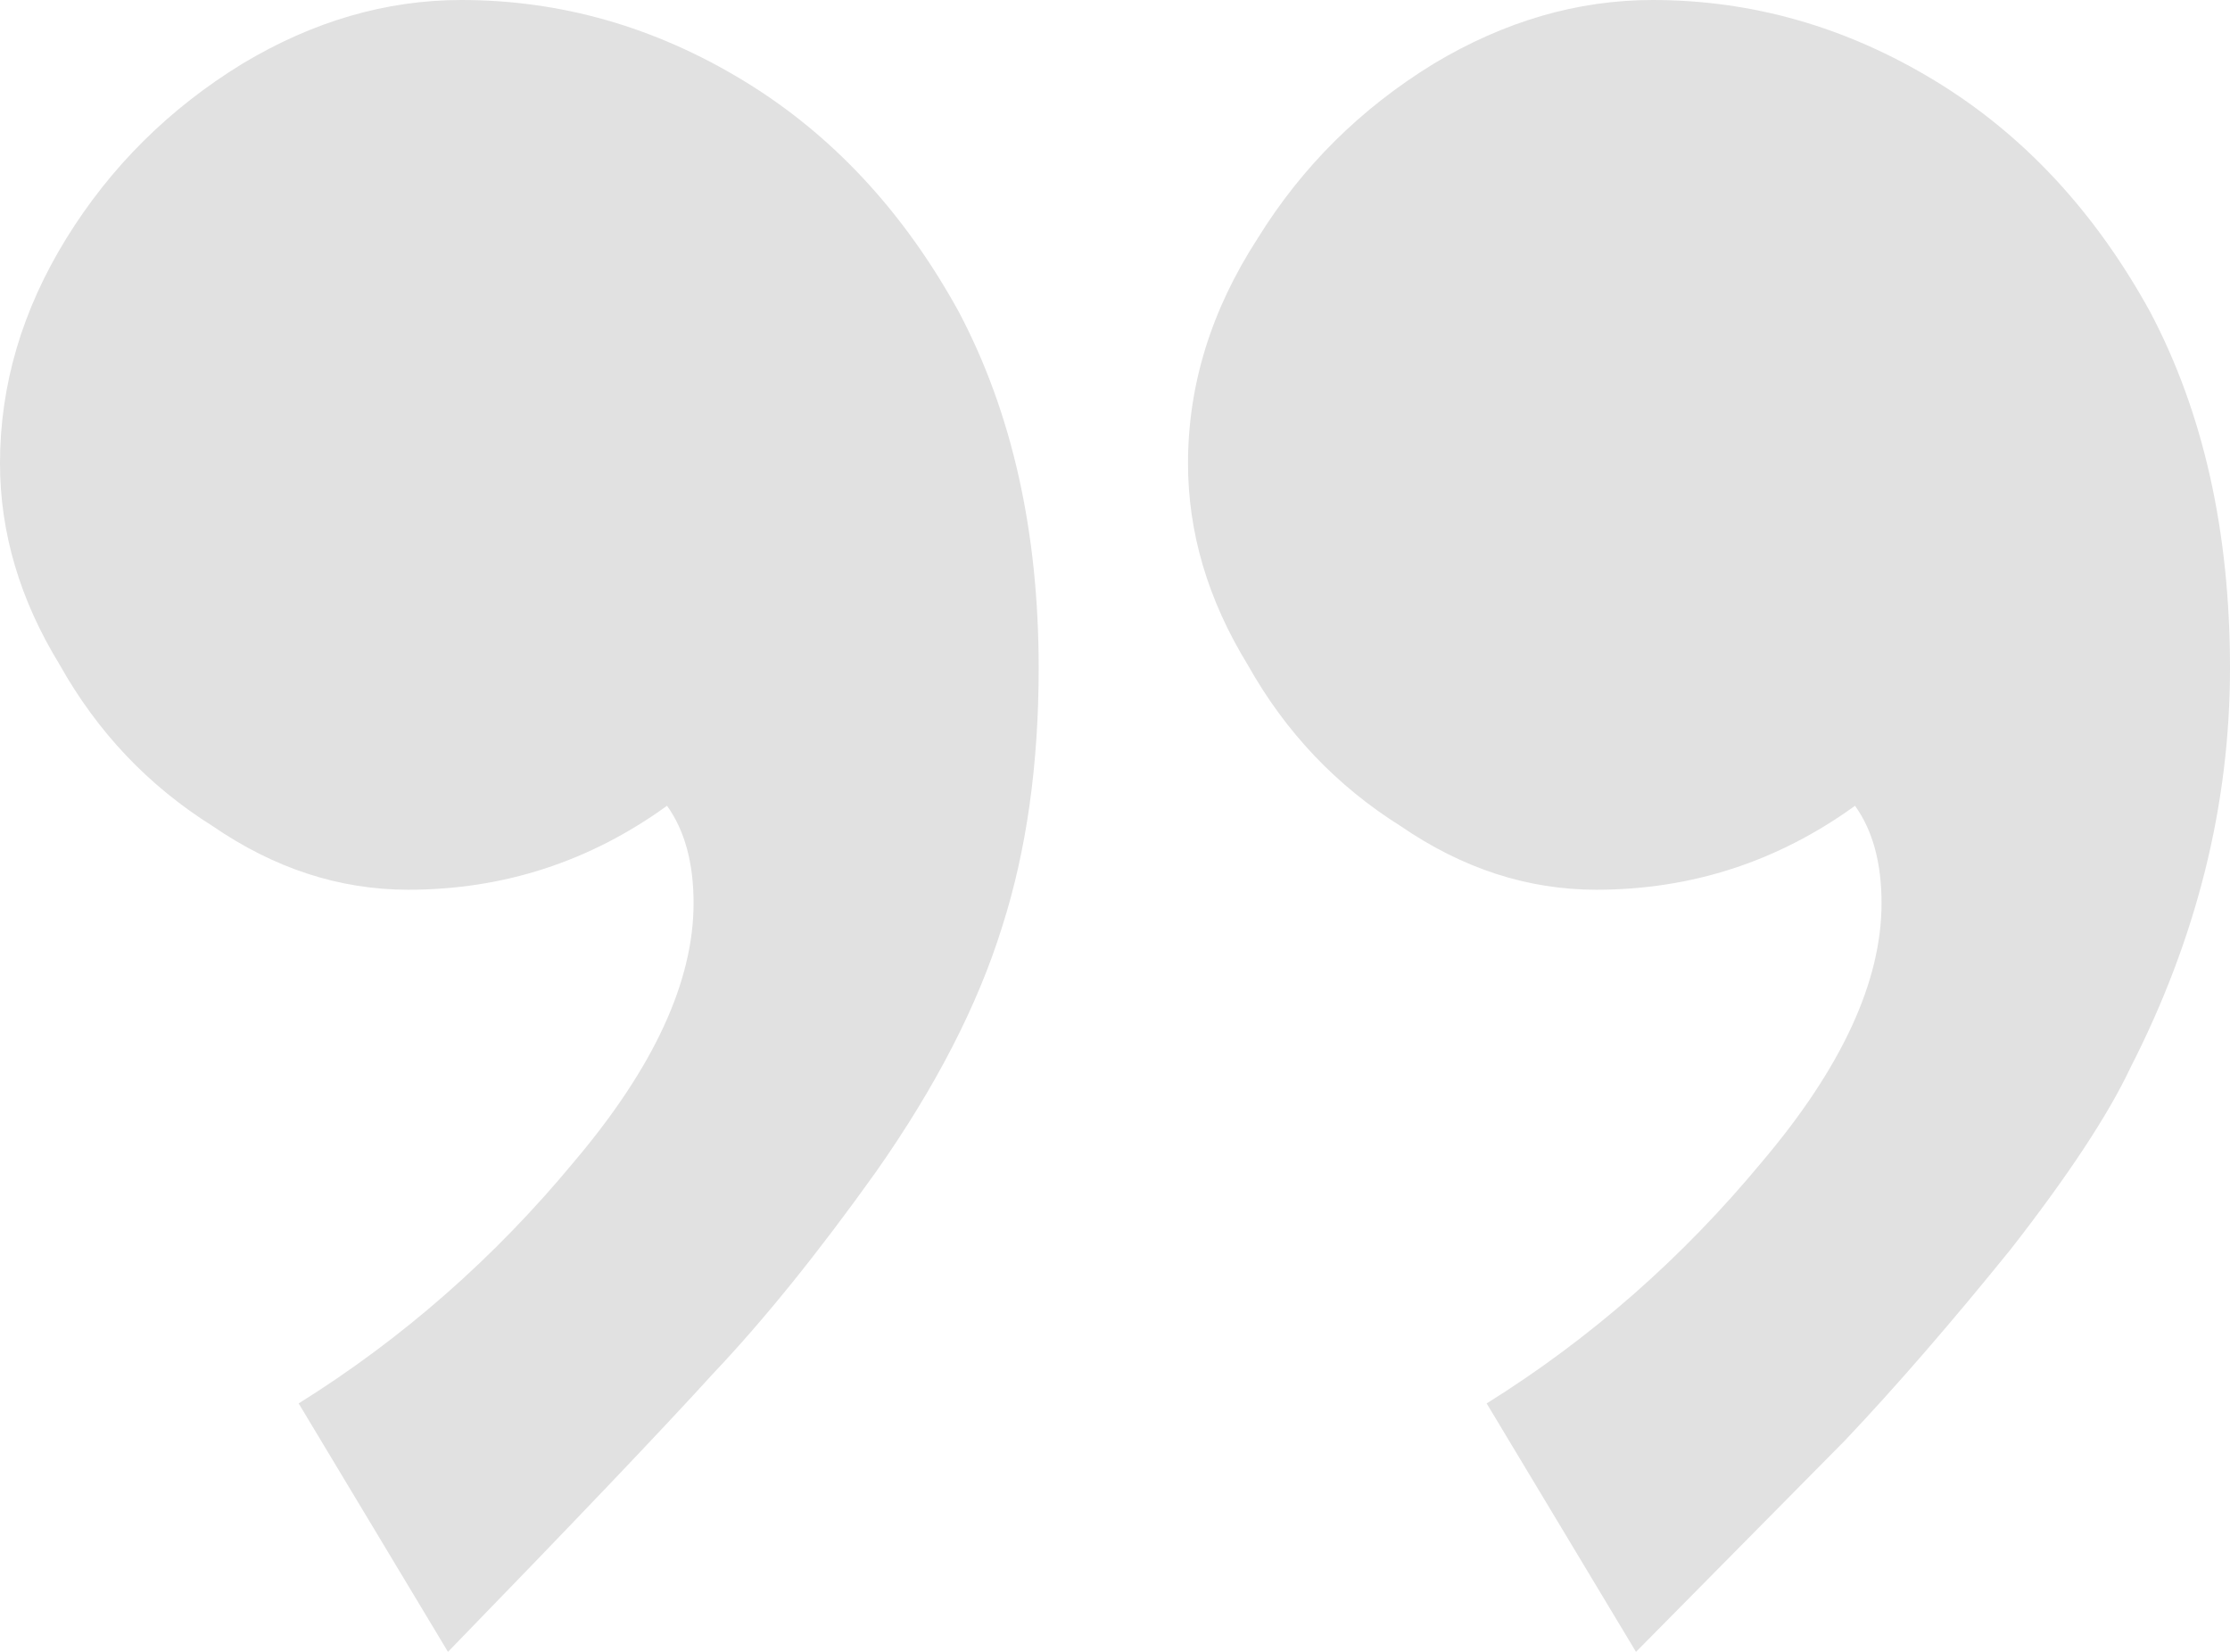
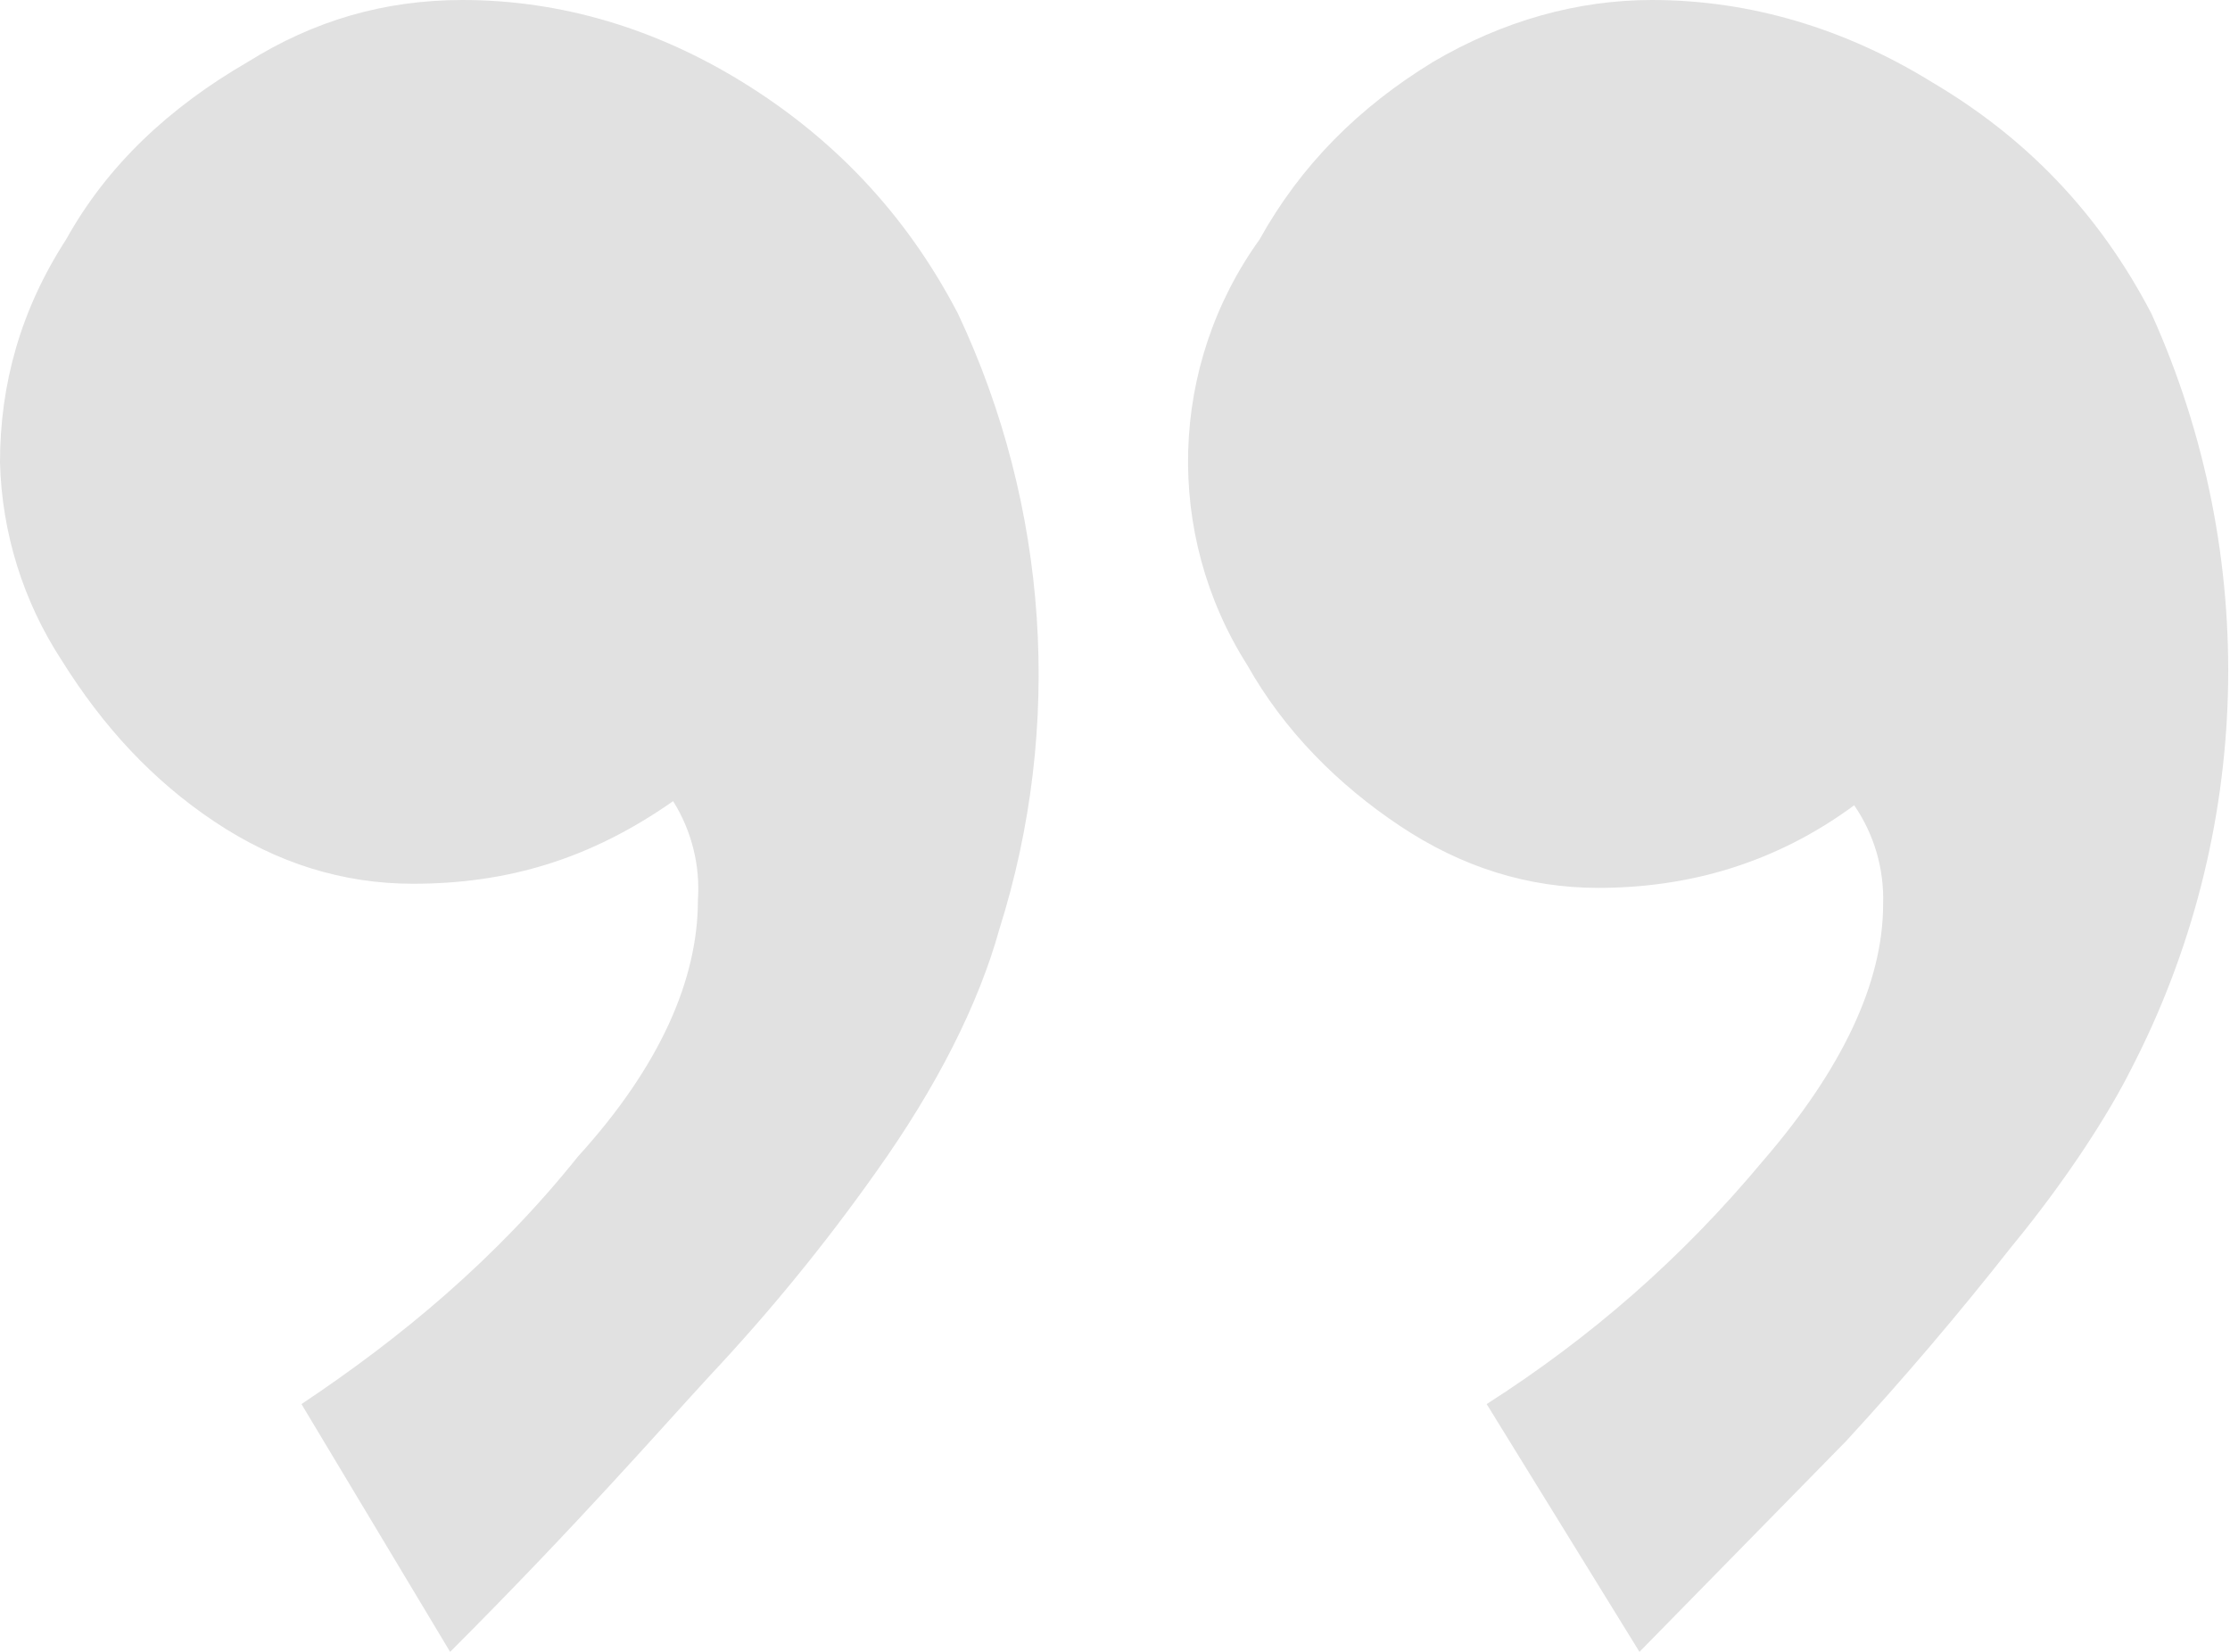
- <svg xmlns="http://www.w3.org/2000/svg" width="54" height="40" viewBox="0 0 54 40" fill="none">
-   <path d="M40.018 2.59234e-06C42.429 2.80309e-06 44.705 0.65 46.848 1.951C48.991 3.252 50.732 5.122 52.071 7.561C53.357 10 54 12.873 54 16.179C54 19.485 53.196 22.71 51.589 25.854C51.054 26.992 50.089 28.455 48.696 30.244C47.25 32.032 45.911 33.577 44.679 34.878L39.616 40L36 33.984C38.518 32.412 40.741 30.461 42.67 28.13C44.598 25.854 45.562 23.767 45.562 21.87C45.562 20.894 45.348 20.108 44.92 19.512C43.045 20.867 40.955 21.545 38.652 21.545C36.991 21.545 35.411 21.03 33.911 20C32.357 19.024 31.125 17.724 30.214 16.098C29.25 14.526 28.768 12.9 28.768 11.22C28.768 9.322 29.33 7.507 30.455 5.772C31.527 4.038 32.946 2.629 34.714 1.545C36.429 0.515 38.196 2.43311e-06 40.018 2.59234e-06ZM11.17 7.03482e-08C13.58 2.81099e-07 15.857 0.65 18 1.951C20.143 3.252 21.884 5.122 23.223 7.561C24.509 10 25.152 12.873 25.152 16.179C25.152 18.509 24.857 20.596 24.268 22.439C23.679 24.336 22.661 26.314 21.214 28.374C19.821 30.325 18.509 31.951 17.277 33.252C16.045 34.607 13.902 36.856 10.848 40L7.232 33.984C9.75 32.412 11.973 30.461 13.902 28.13C15.83 25.854 16.795 23.767 16.795 21.87C16.795 20.894 16.58 20.108 16.152 19.512C14.277 20.867 12.188 21.545 9.884 21.545C8.223 21.545 6.643 21.03 5.143 20C3.589 19.024 2.357 17.724 1.446 16.098C0.482 14.526 -1.44552e-06 12.9 -1.29863e-06 11.22C-1.13278e-06 9.322 0.536 7.507 1.607 5.772C2.679 4.038 4.098 2.629 5.866 1.545C7.58 0.515 9.348 -8.88862e-08 11.17 7.03482e-08Z" fill="#E1E1E1" />
+ <svg xmlns="http://www.w3.org/2000/svg" width="54" height="40" fill="none">
+   <path d="M40 0c2.4 0 4.7.7 6.8 2 2.2 1.3 4 3.1 5.3 5.6a21 21 0 0 1-.5 18.3c-.5 1-1.5 2.6-2.9 4.3a79.3 79.3 0 0 1-4 4.7l-5 5.1-3.7-6c2.5-1.6 4.7-3.5 6.7-5.9 1.9-2.2 2.9-4.3 2.9-6.2a4 4 0 0 0-.7-2.4c-1.9 1.4-4 2-6.2 2-1.7 0-3.3-.5-4.8-1.5s-2.8-2.3-3.7-3.9a9.2 9.2 0 0 1 .3-10.3c1-1.8 2.4-3.2 4.2-4.3C36.4.5 38.2 0 40 0ZM11.2 0c2.4 0 4.7.7 6.8 2 2.1 1.3 3.9 3.1 5.2 5.6a20.5 20.5 0 0 1 1 14.9c-.5 1.8-1.5 3.8-3 5.9a46 46 0 0 1-4 4.9C16 34.6 14 36.9 10.9 40l-3.6-6C9.7 32.4 12 30.5 14 28c2-2.2 2.9-4.3 2.9-6.2a4 4 0 0 0-.6-2.4c-2 1.4-4 2-6.3 2-1.7 0-3.3-.5-4.8-1.5s-2.7-2.3-3.7-3.9A9.2 9.2 0 0 1 0 11.2c0-1.9.5-3.7 1.6-5.4C2.6 4 4.1 2.6 6 1.5 7.6.5 9.3 0 11.2 0Z" fill="#E1E1E1" />
</svg>
